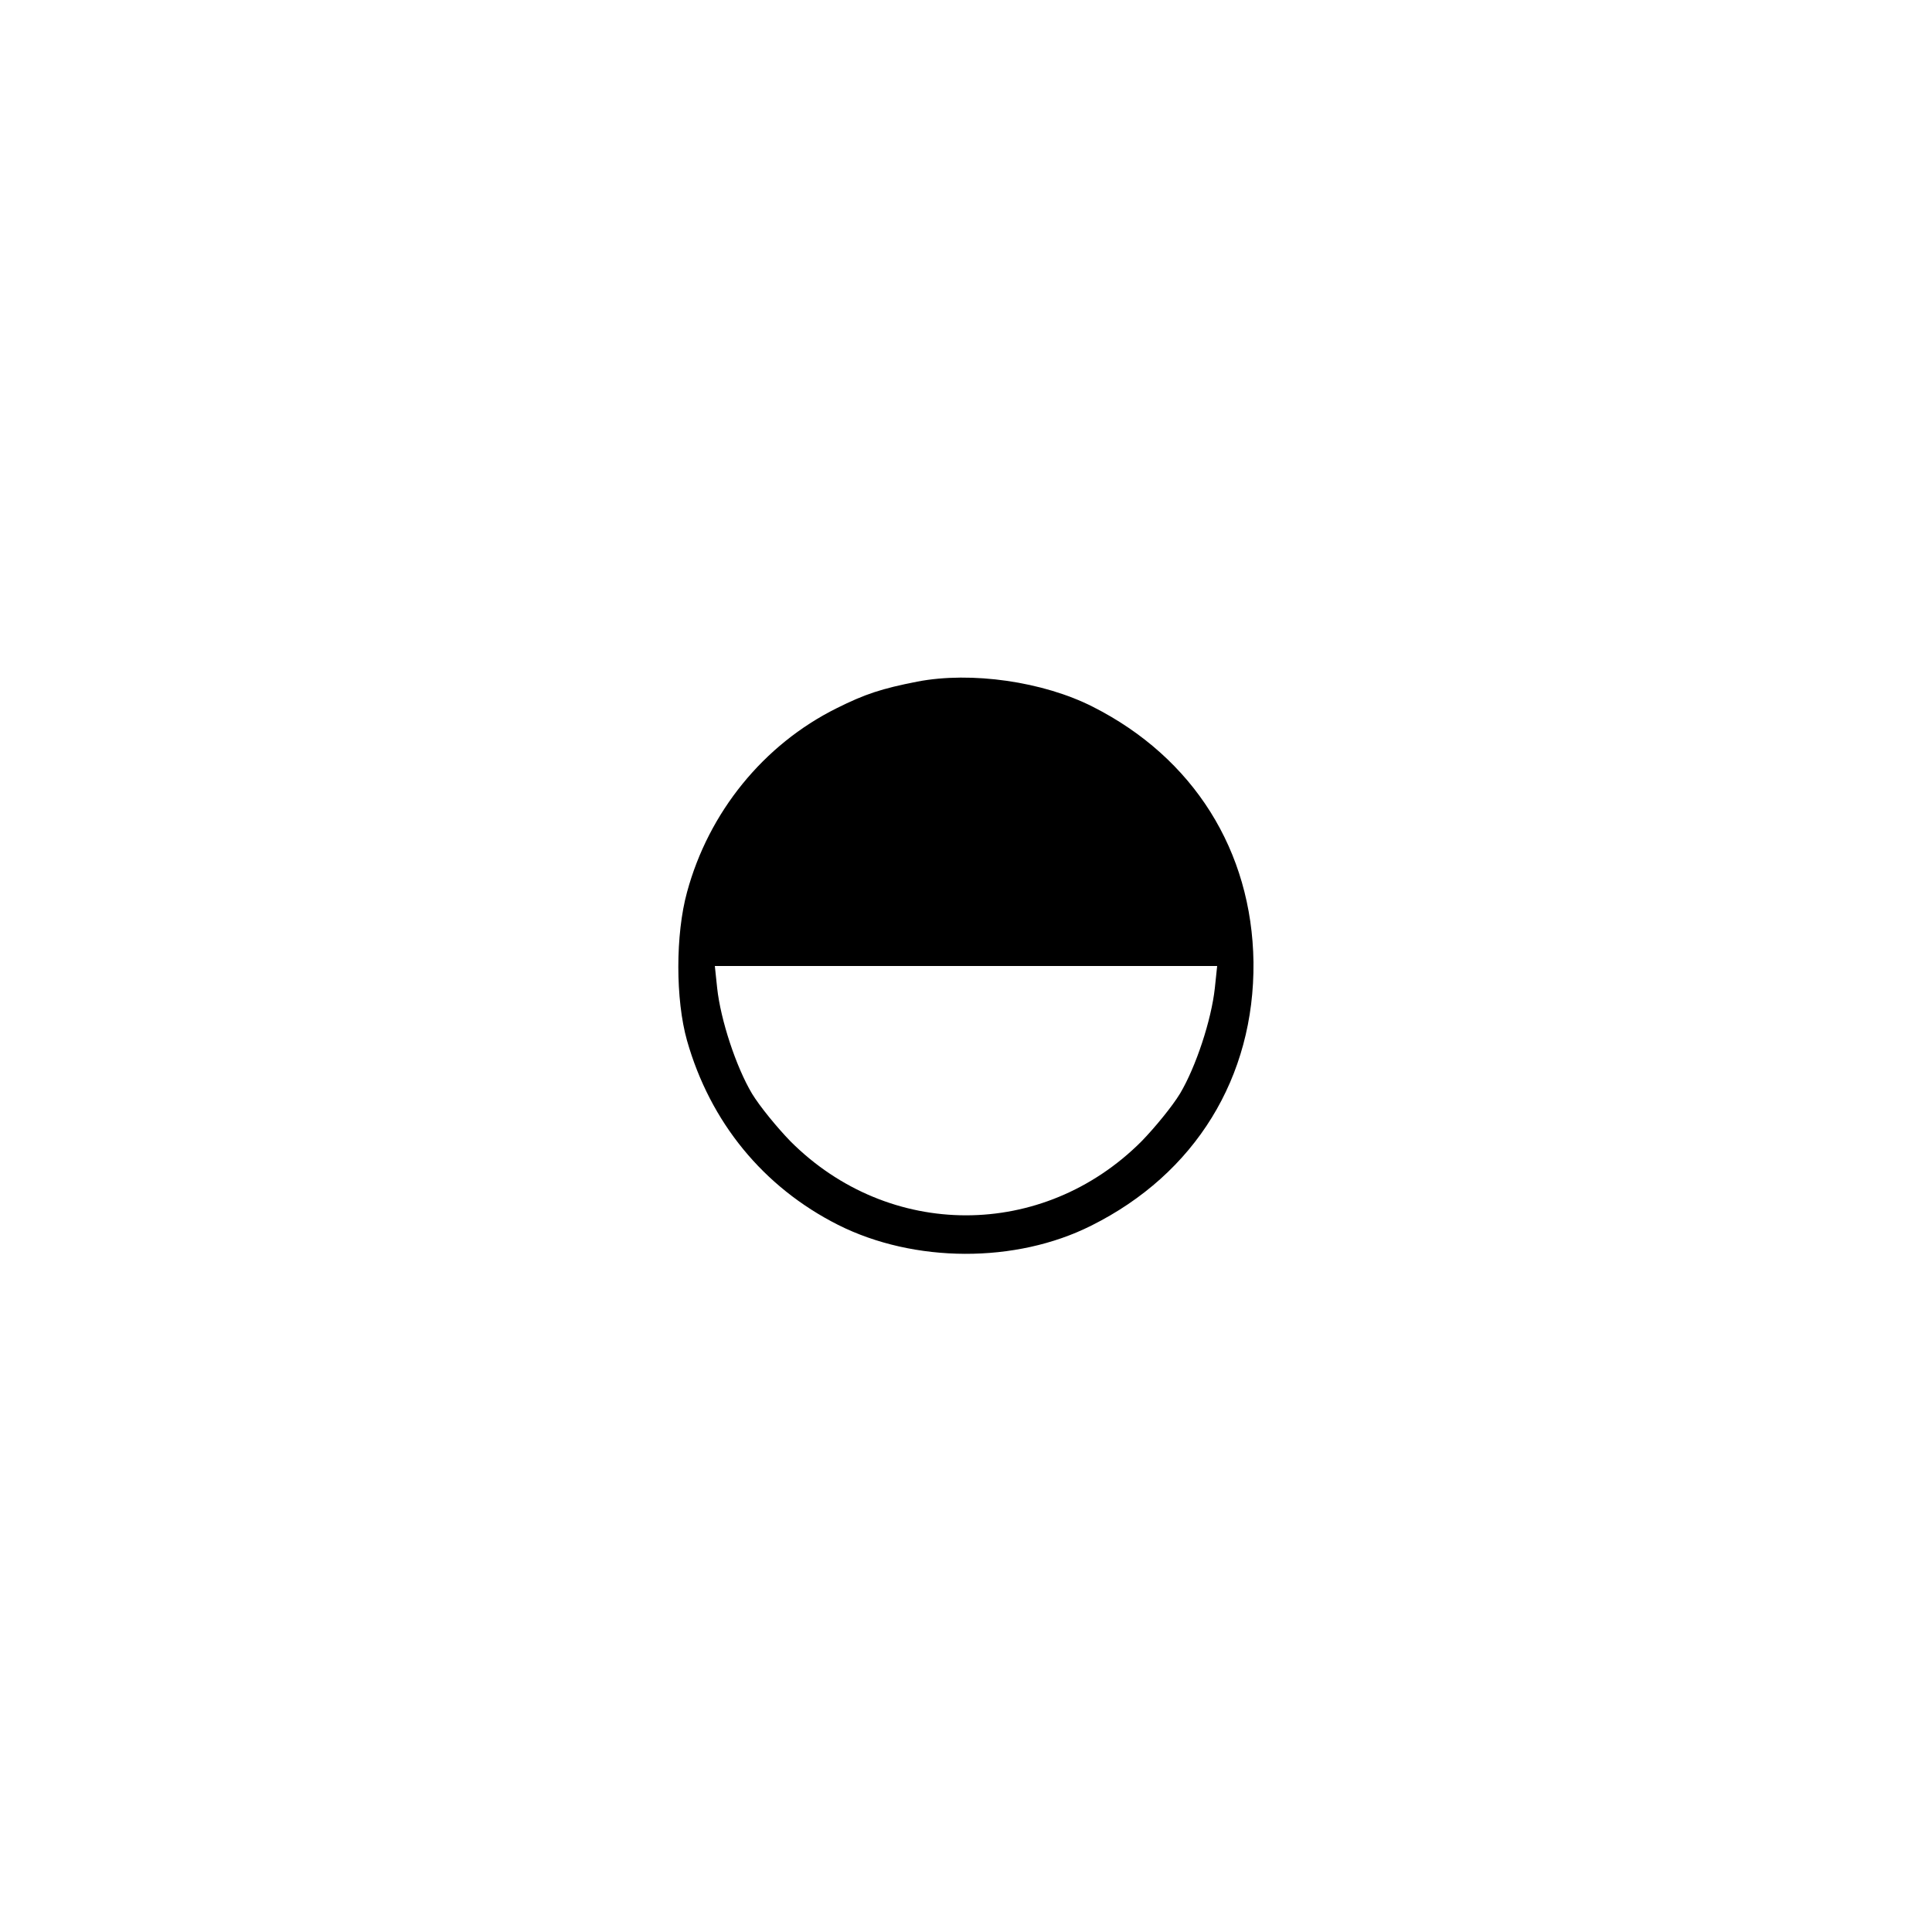
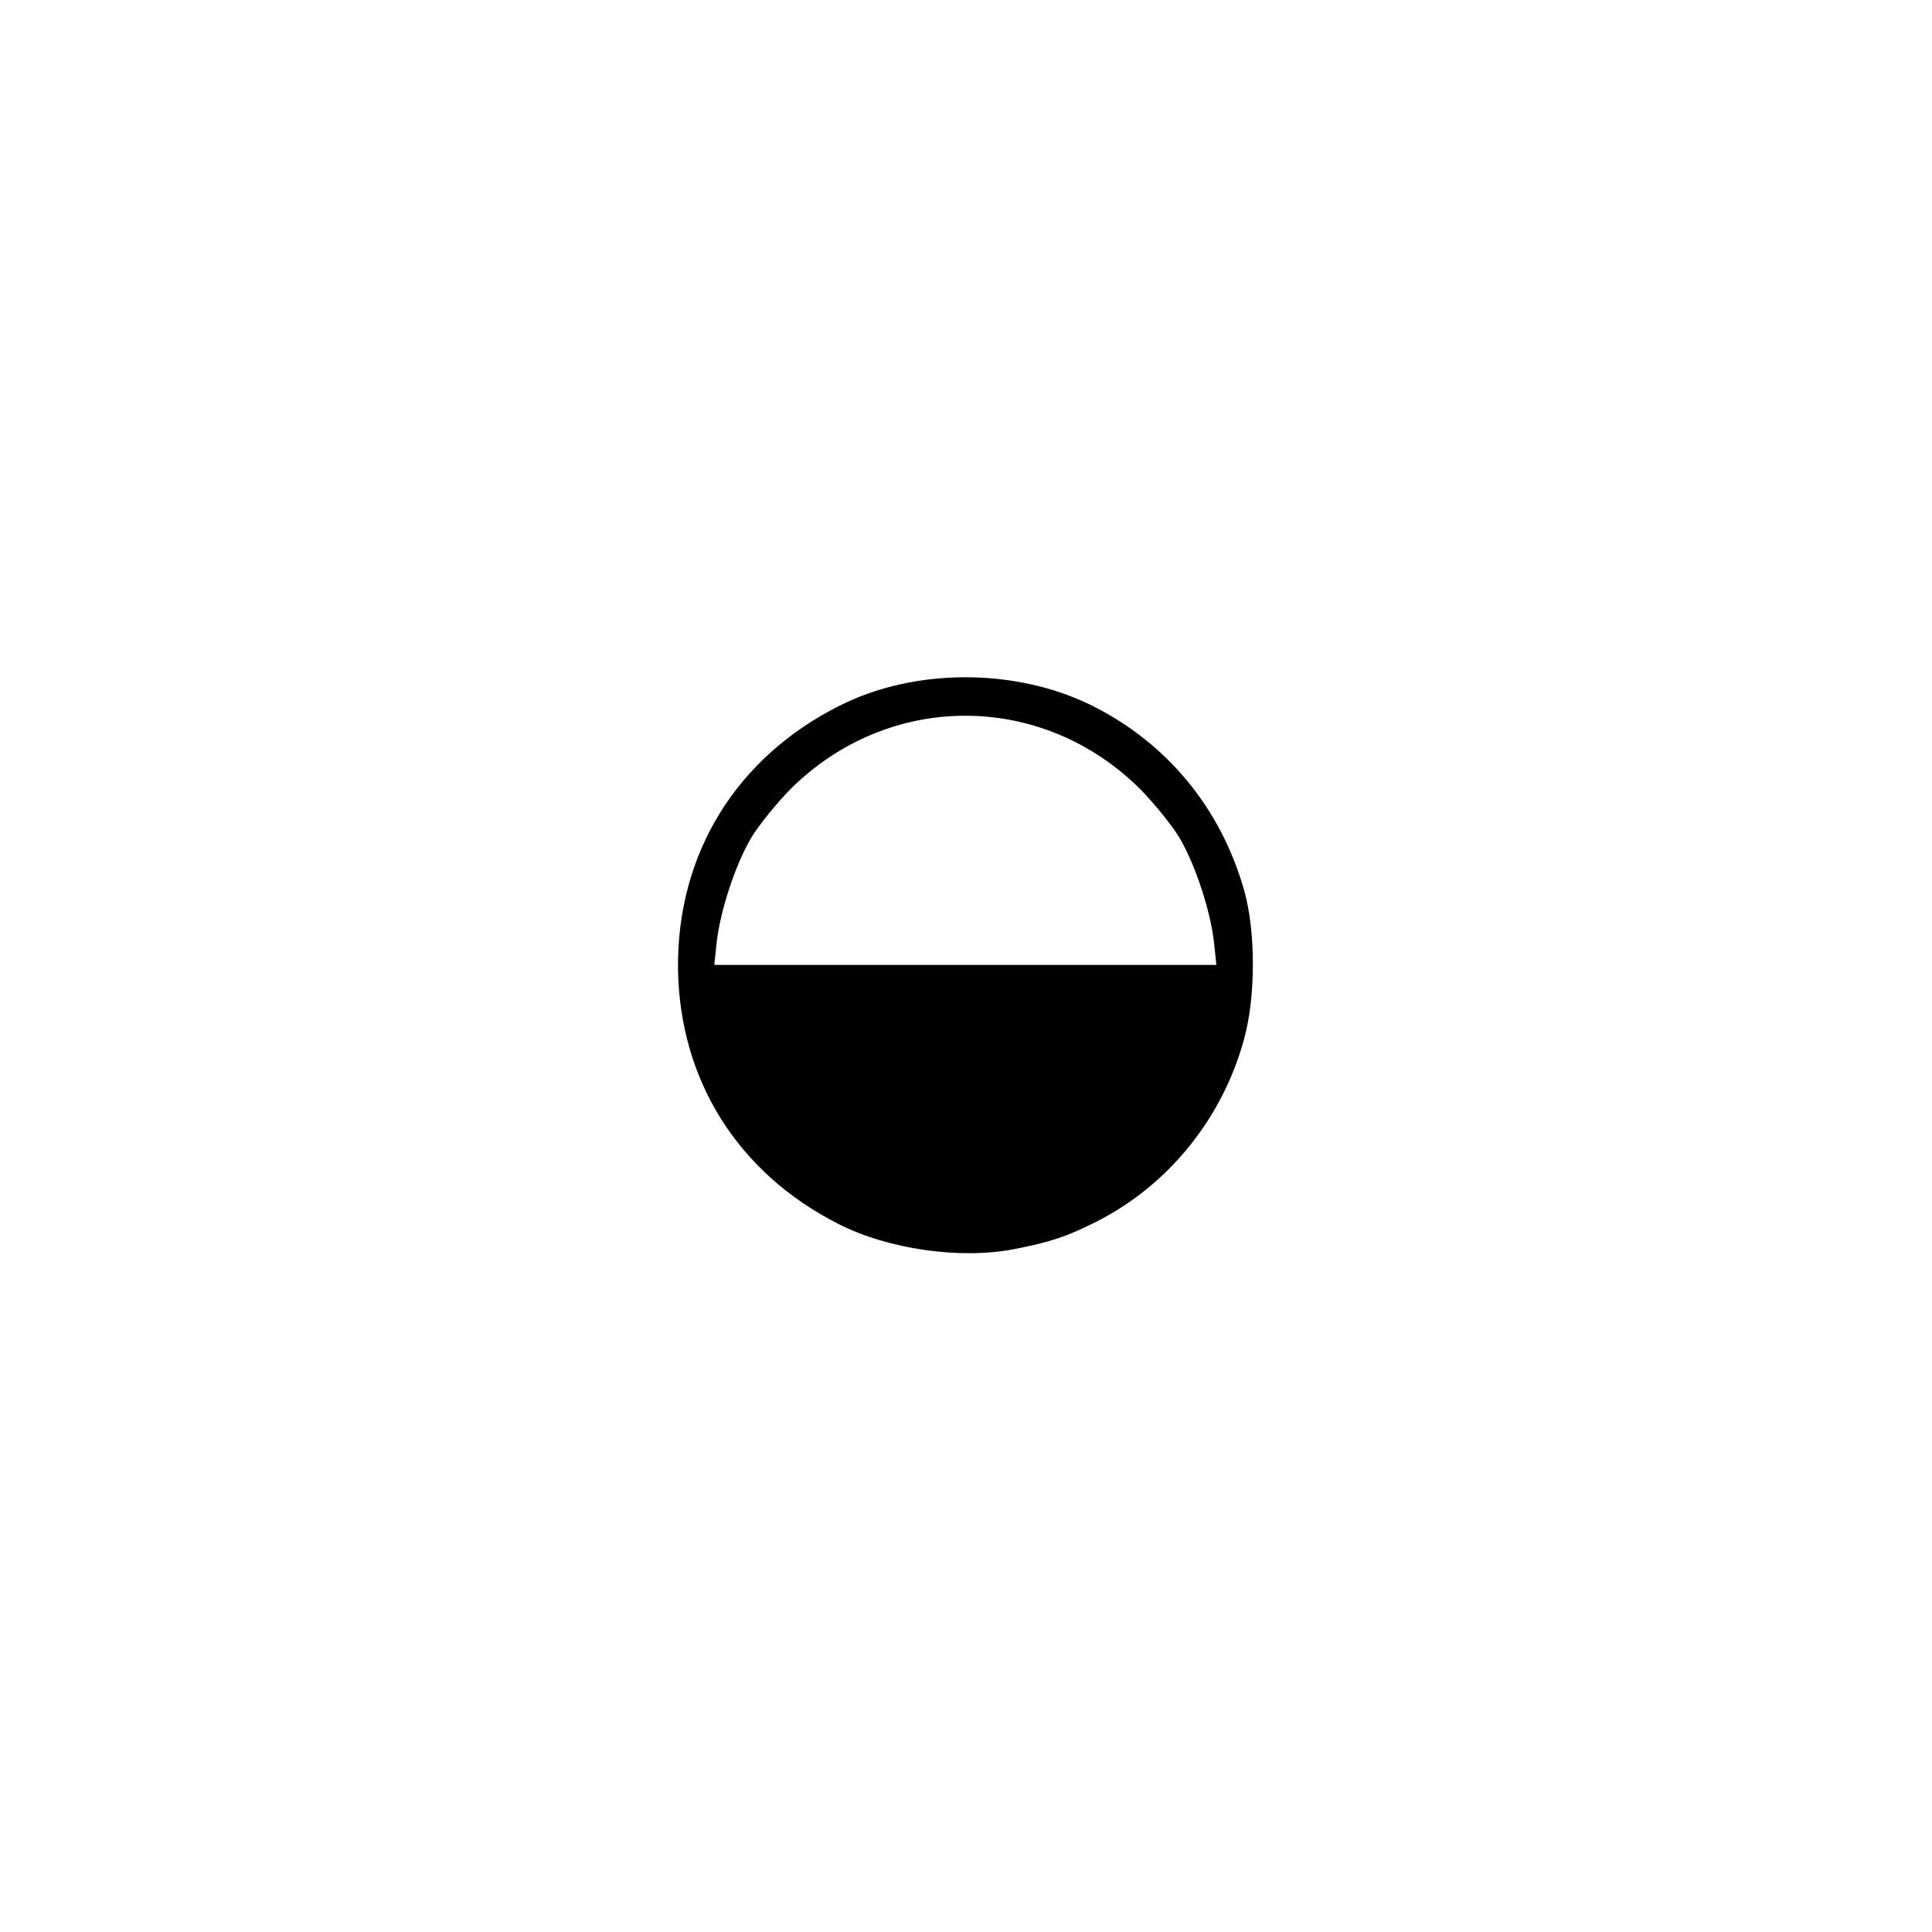
- <svg xmlns="http://www.w3.org/2000/svg" version="1.0" width="500pt" height="500pt" viewBox="0 0 500 500" preserveAspectRatio="xMidYMid meet">
-   <g transform="translate(0,500) scale(0.1,-0.1)" fill="#000000" stroke="none">
-     <path d="M2374 3236 c-92 -18 -135 -32 -209 -69 -189 -94 -331 -269 -387 -476 -30 -109 -30 -278 0 -384 60 -211 197 -379 391 -477 197 -99 460 -100 655 -2 269 134 423 384 420 682 -4 288 -155 529 -416 661 -128 65 -314 92 -454 65z m770 -793 c-9 -83 -49 -204 -90 -273 -20 -33 -65 -88 -100 -124 -255 -255 -653 -255 -908 0 -35 36 -80 91 -100 124 -41 69 -81 190 -90 273 l-6 57 650 0 650 0 -6 -57z" />
-   </g>
+ <svg xmlns="http://www.w3.org/2000/svg" width="667" height="667" viewBox="0 0 667 667" fill="none">
+   <path d="M350.072 431.265C362.339 428.865 368.072 426.999 377.939 422.065C403.139 409.532 422.072 386.199 429.539 358.599C433.539 344.065 433.539 321.532 429.539 307.399C421.539 279.265 403.272 256.865 377.406 243.799C351.139 230.599 316.072 230.465 290.072 243.532C254.206 261.399 233.672 294.732 234.072 334.465C234.606 372.865 254.739 404.999 289.539 422.599C306.606 431.265 331.406 434.865 350.072 431.265ZM247.406 325.532C248.606 314.465 253.939 298.332 259.406 289.132C262.072 284.732 268.072 277.399 272.739 272.599C306.739 238.599 359.806 238.599 393.806 272.599C398.472 277.399 404.472 284.732 407.139 289.132C412.606 298.332 417.939 314.465 419.139 325.532L419.939 333.132H333.272H246.606L247.406 325.532Z" fill="black" />
</svg>
